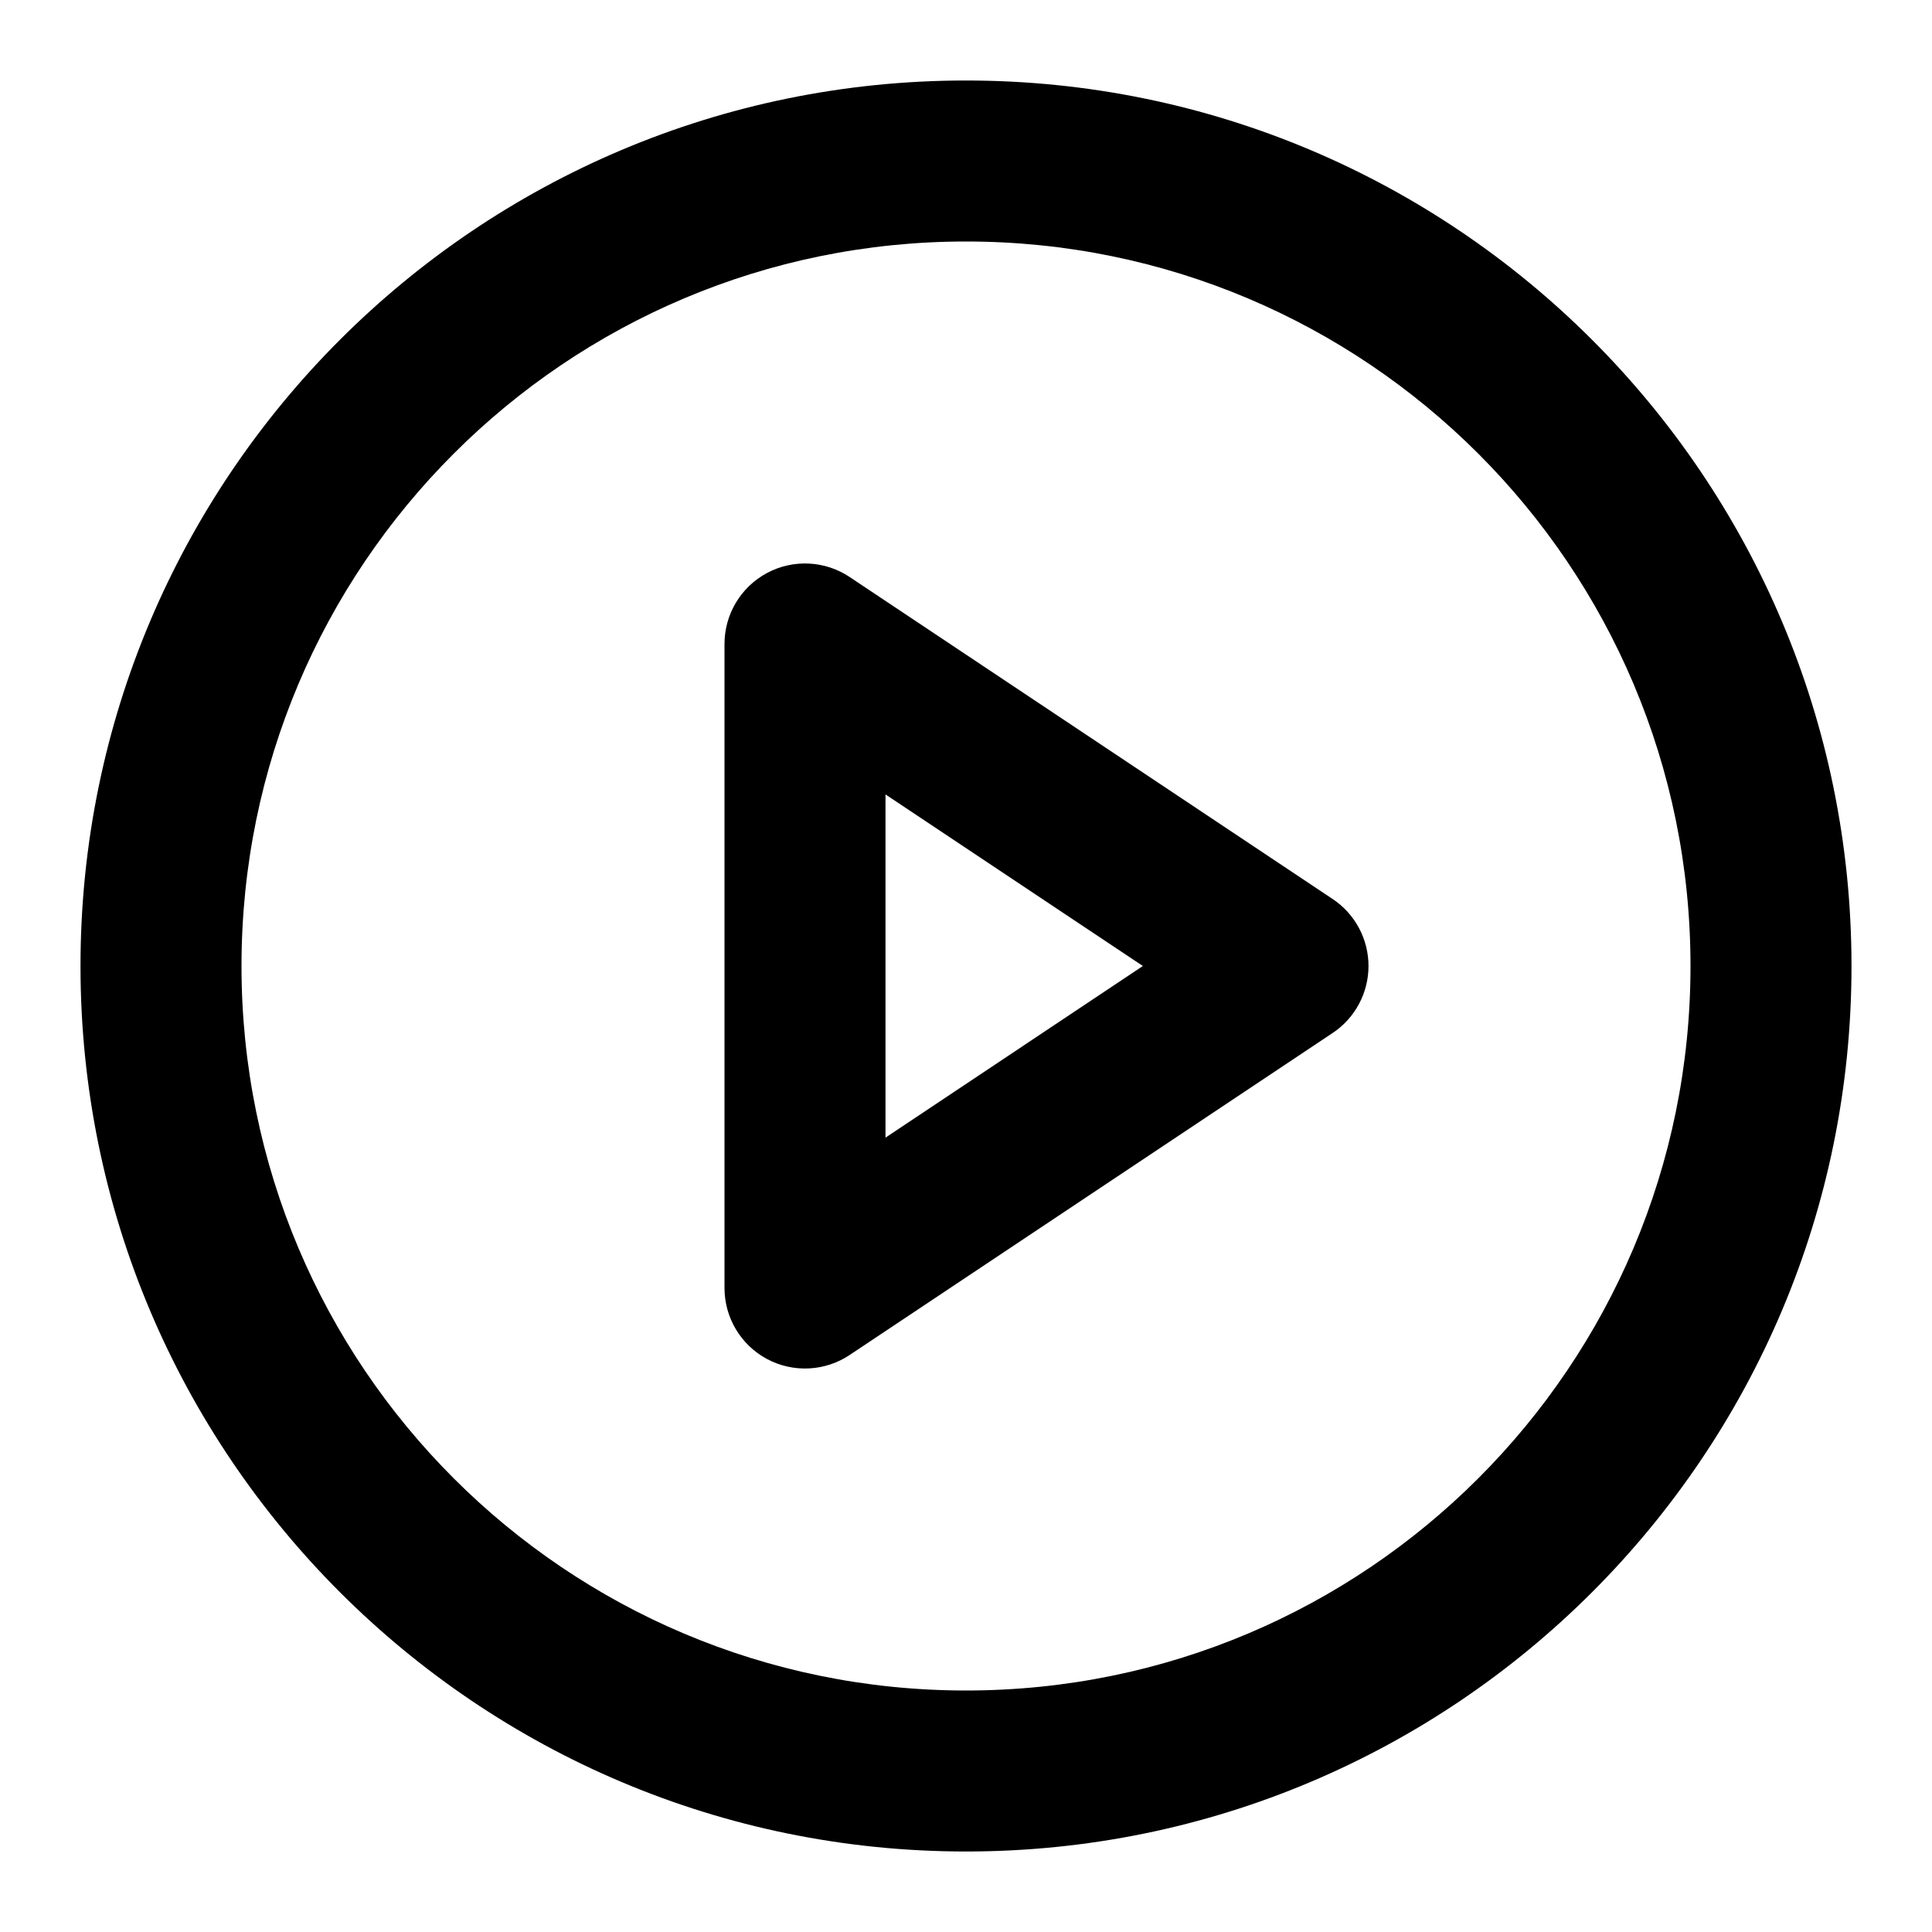
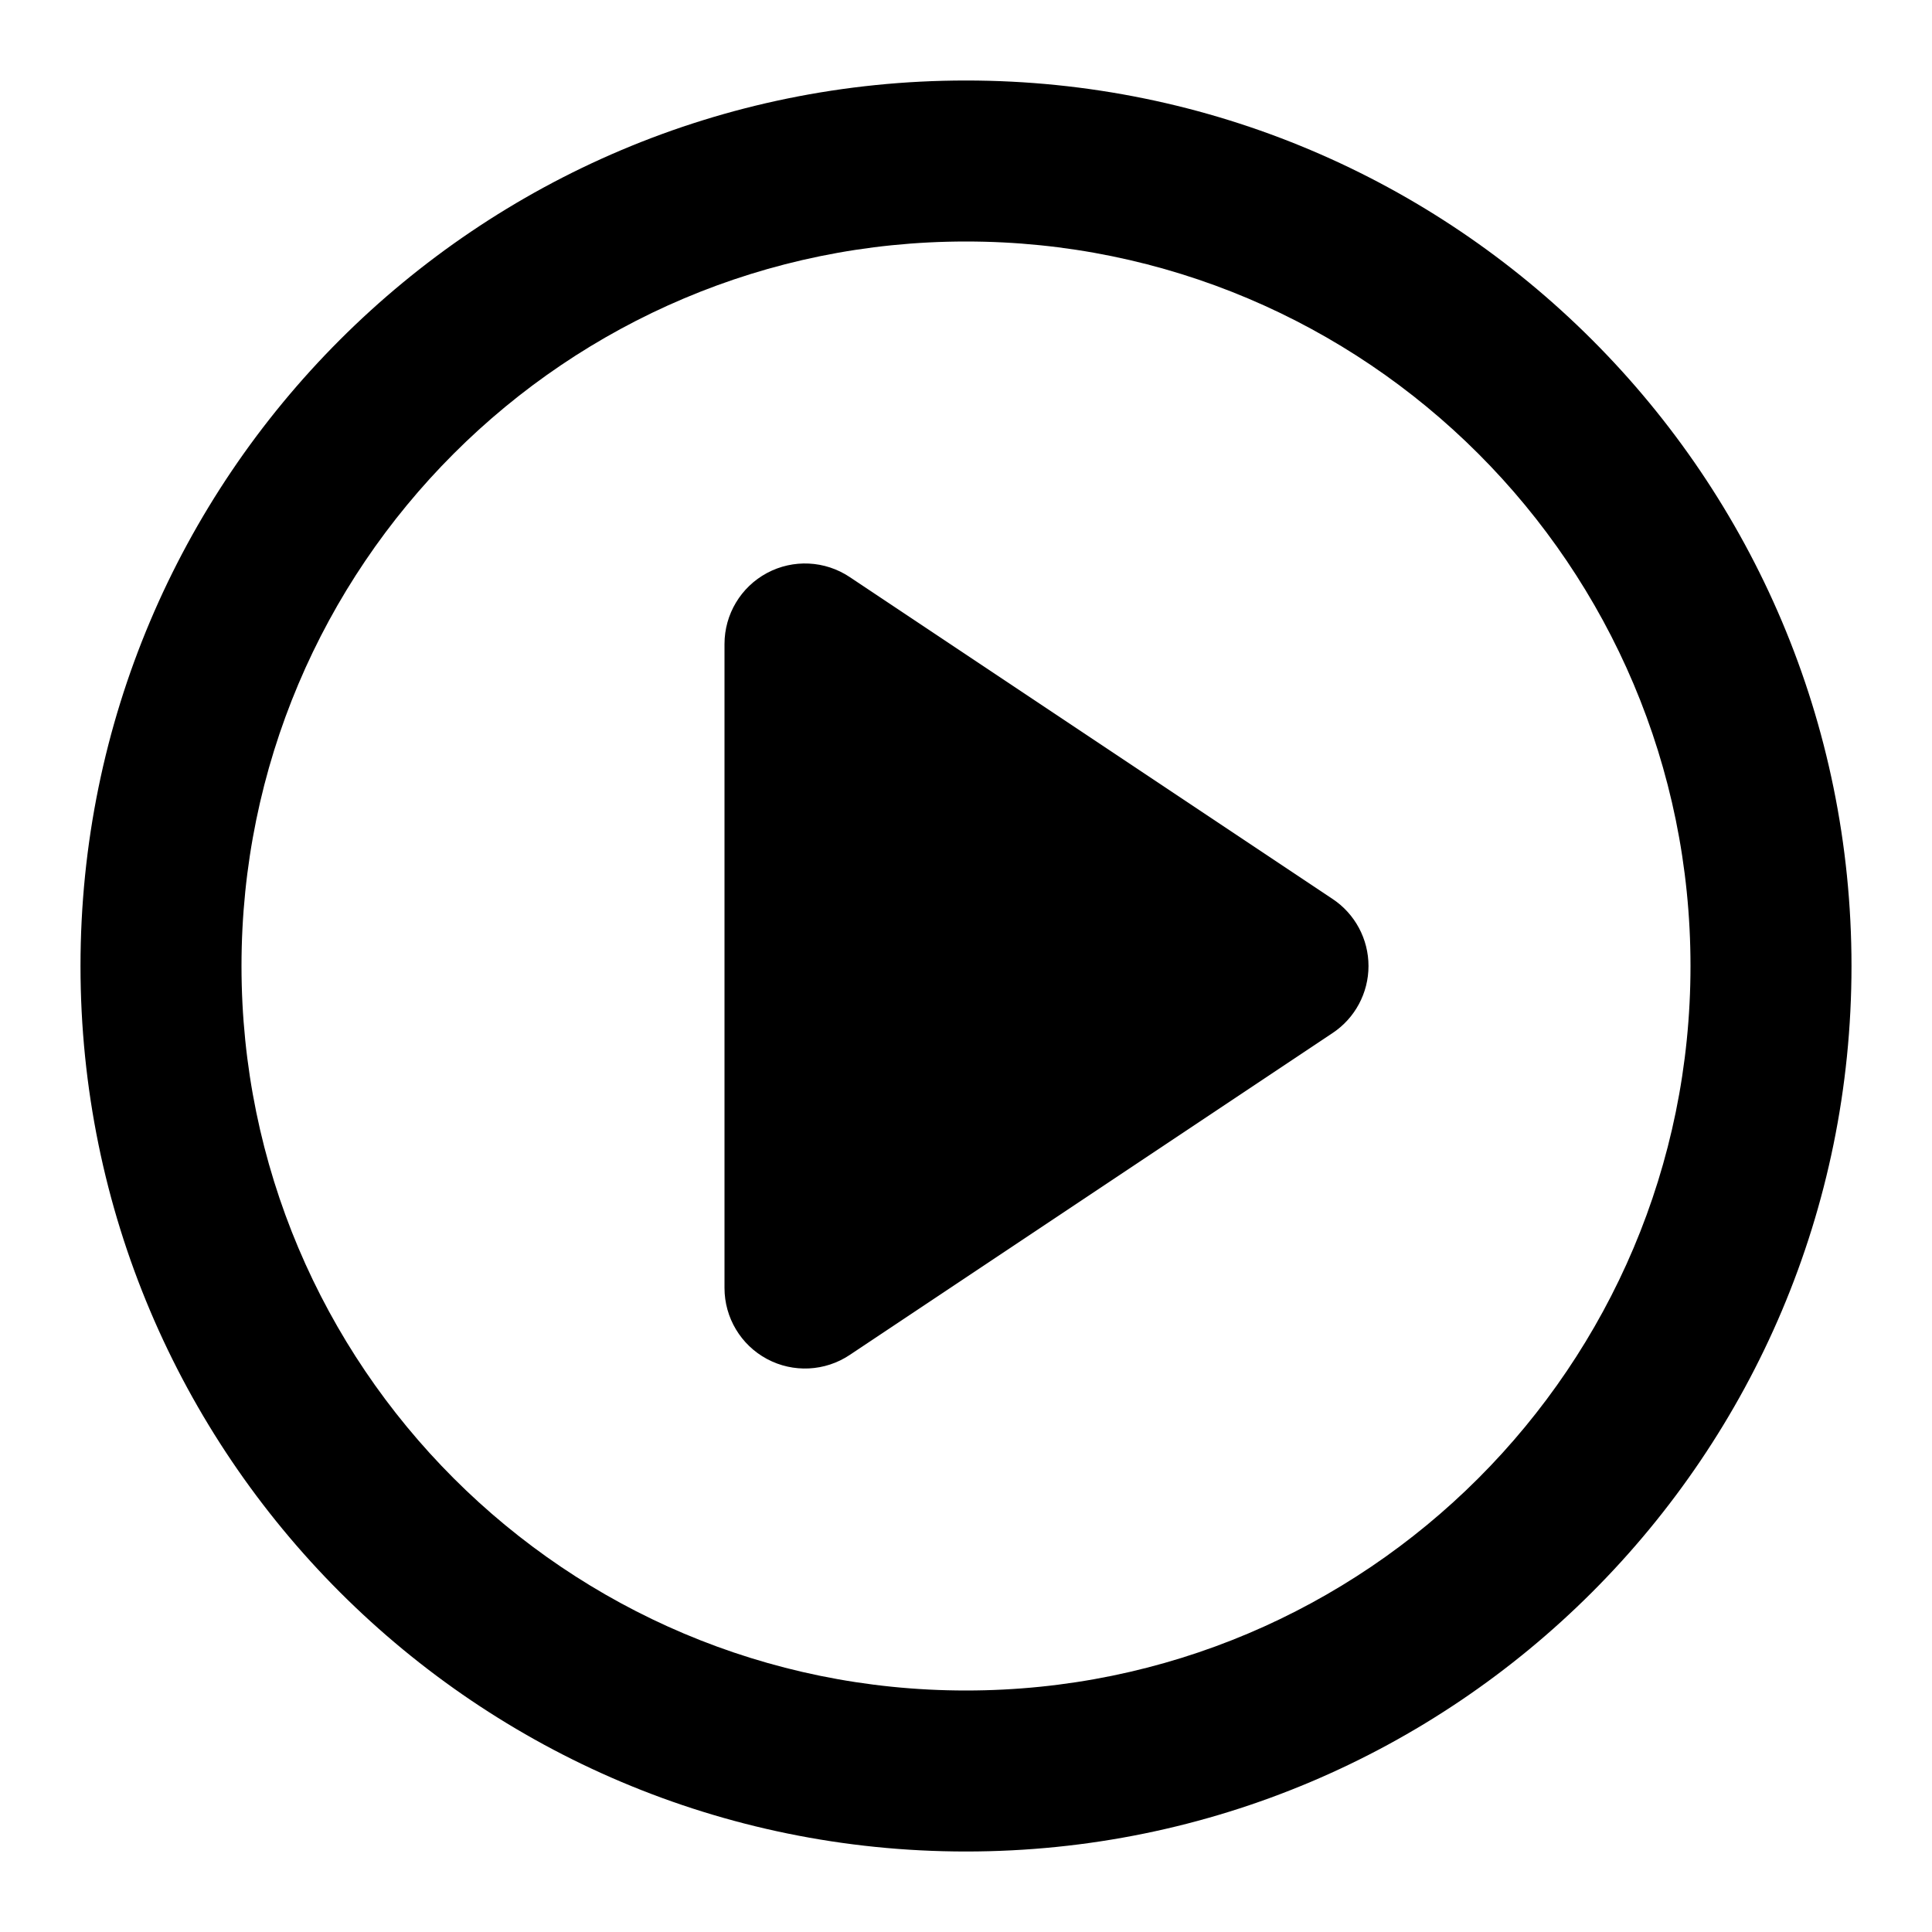
<svg xmlns="http://www.w3.org/2000/svg" viewBox="0 0 24 24" fill="currentColor">
-   <path fill-rule="evenodd" clip-rule="evenodd" d="M10.555 7.168C10.248 6.963 9.853 6.944 9.528 7.118C9.203 7.292 9 7.631 9 8V16C9 16.369 9.203 16.708 9.528 16.882C9.853 17.056 10.248 17.037 10.555 16.832L16.555 12.832C16.833 12.647 17 12.334 17 12C17 11.666 16.833 11.353 16.555 11.168L10.555 7.168ZM14.197 12L11 14.132V9.869L14.197 12Z" />
-   <path fill-rule="evenodd" clip-rule="evenodd" d="M12 1C5.925 1 1 5.925 1 12C1 18.075 5.925 23 12 23C18.075 23 23 18.075 23 12C23 5.925 18.075 1 12 1ZM3 12C3 7.029 7.029 3 12 3C16.971 3 21 7.029 21 12C21 16.971 16.971 21 12 21C7.029 21 3 16.971 3 12Z" />
+   <path d="M10.555 7.168C10.248 6.963 9.853 6.944 9.528 7.118C9.203 7.292 9 7.631 9 8V16C9 16.369 9.203 16.708 9.528 16.882C9.853 17.056 10.248 17.037 10.555 16.832L16.555 12.832C16.833 12.647 17 12.334 17 12C17 11.666 16.833 11.353 16.555 11.168L10.555 7.168Z" fill-rule="evenodd" clip-rule="evenodd" />
+   <path d="M12 1C5.925 1 1 5.925 1 12C1 18.075 5.925 23 12 23C18.075 23 23 18.075 23 12C23 5.925 18.075 1 12 1ZM3 12C3 7.029 7.029 3 12 3C16.971 3 21 7.029 21 12C21 16.971 16.971 21 12 21C7.029 21 3 16.971 3 12Z" fill-rule="evenodd" clip-rule="evenodd" />
</svg>
